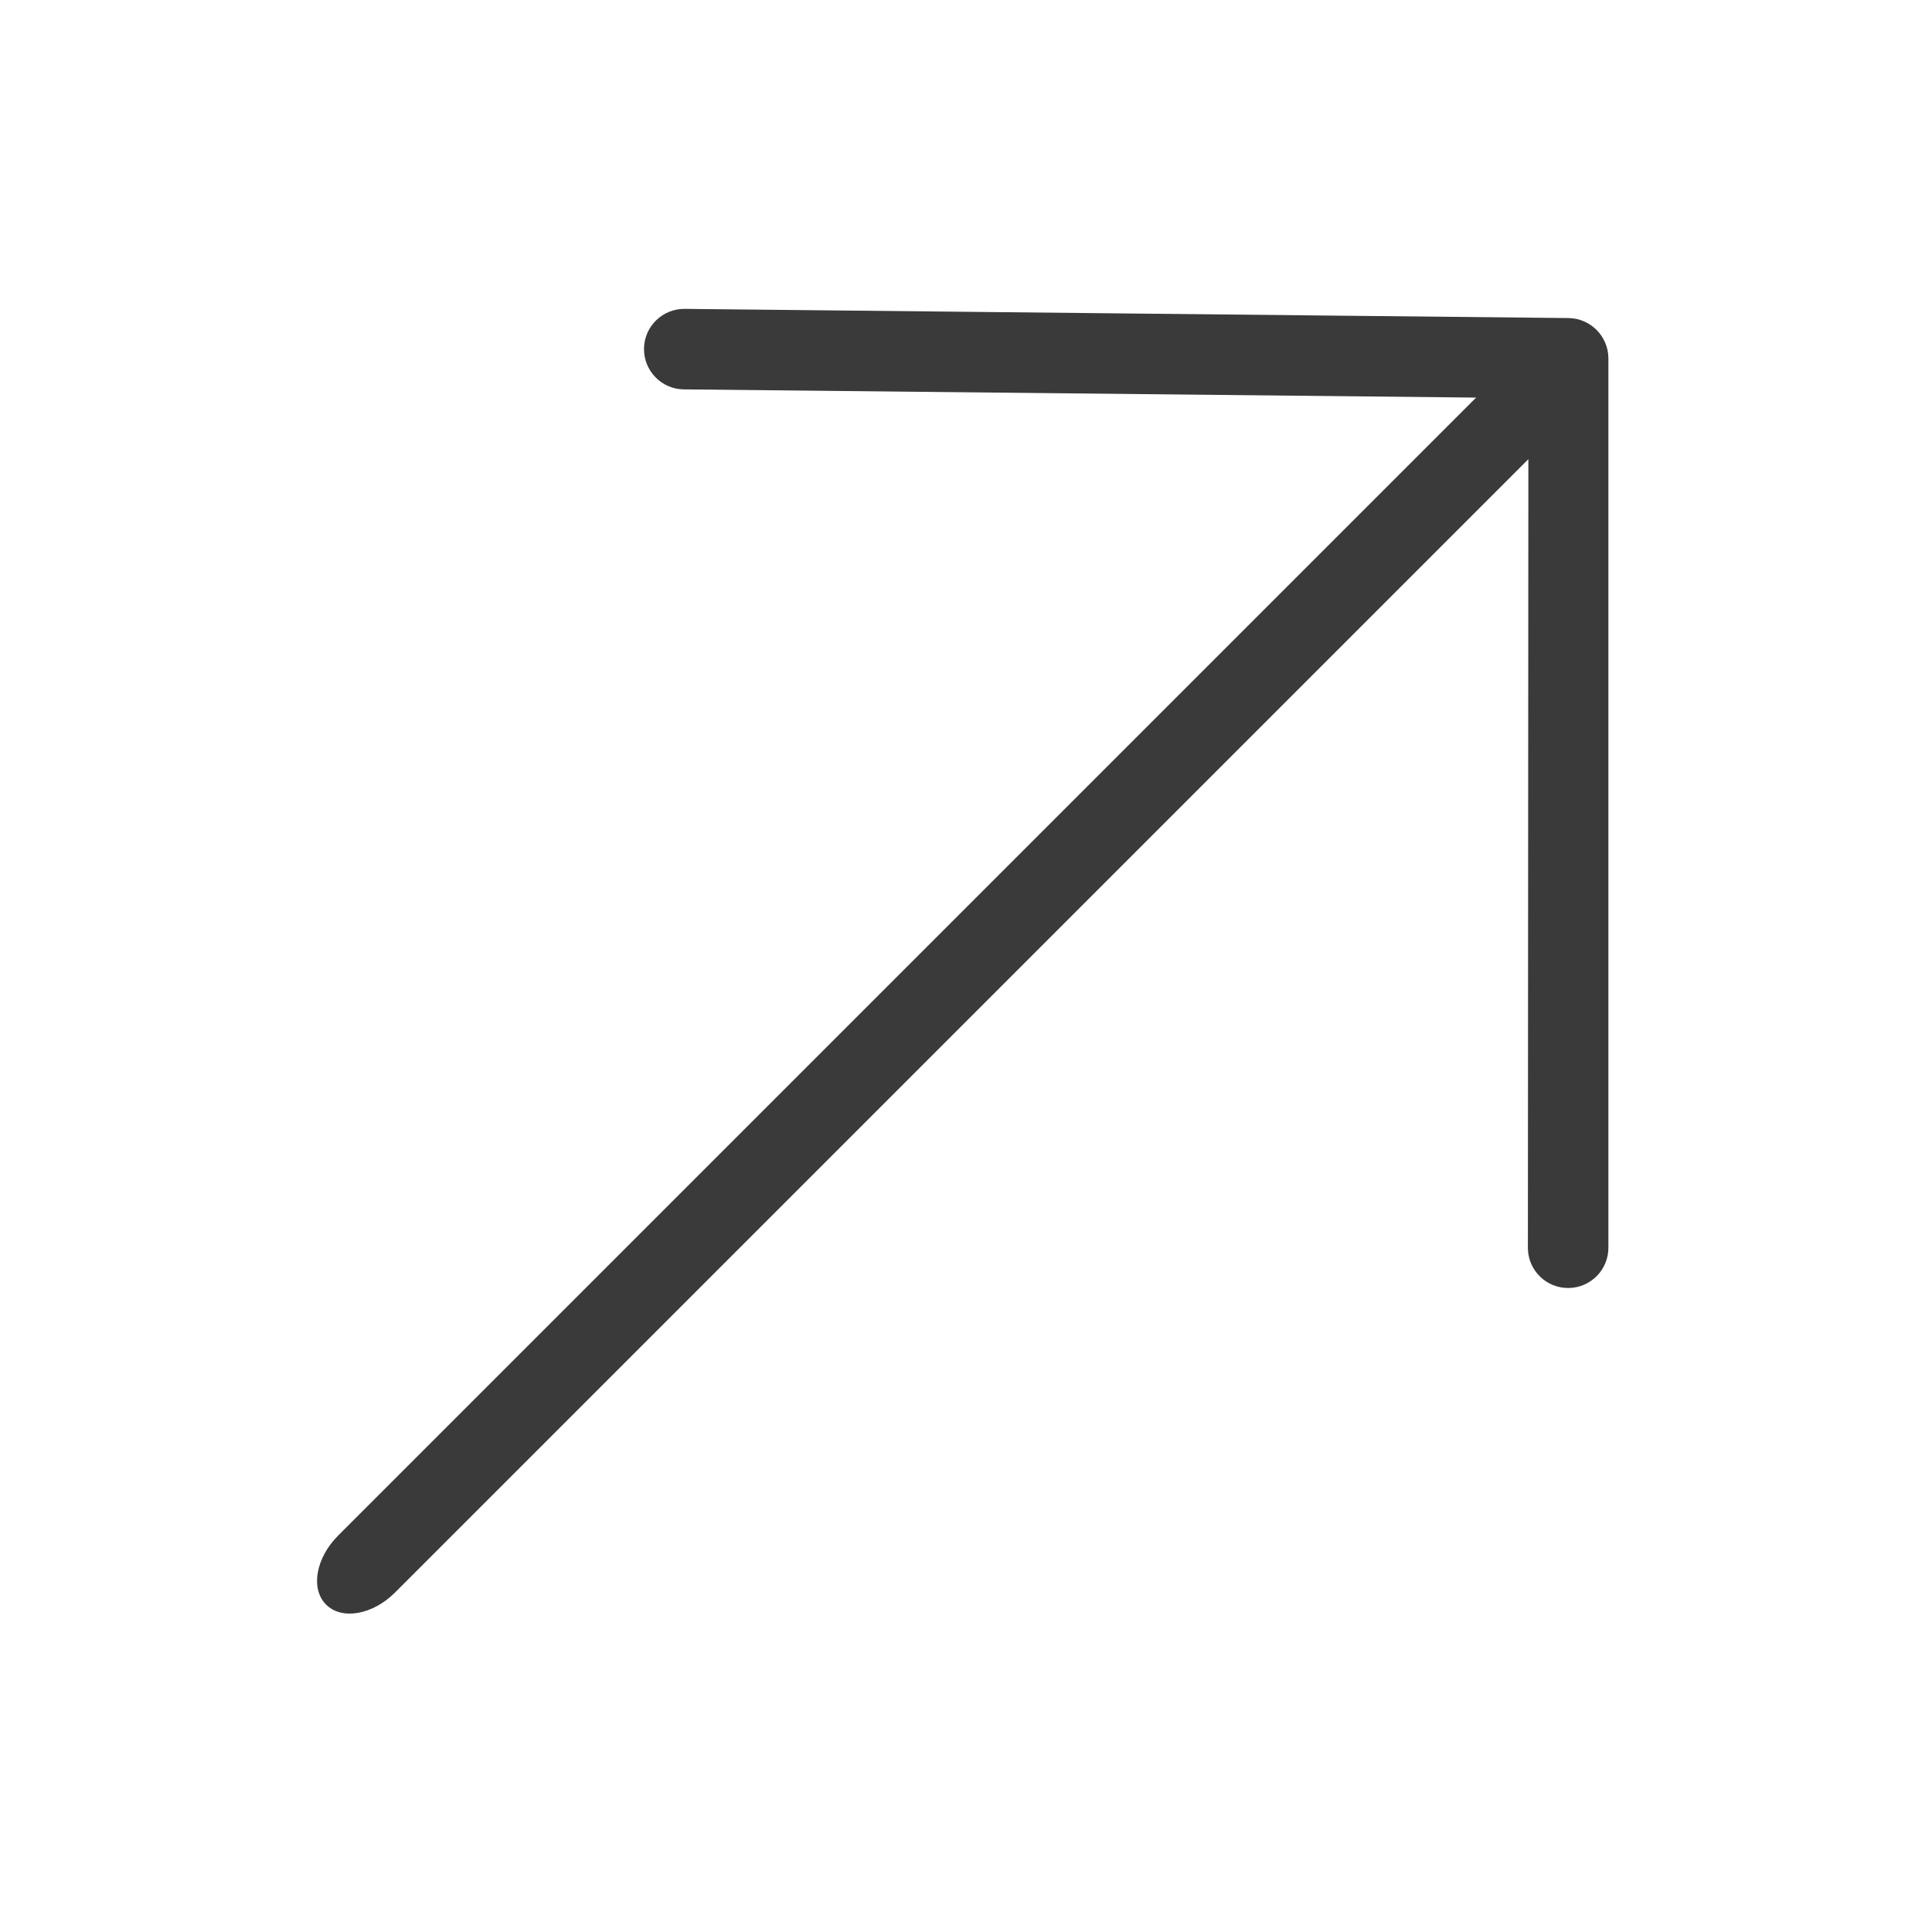
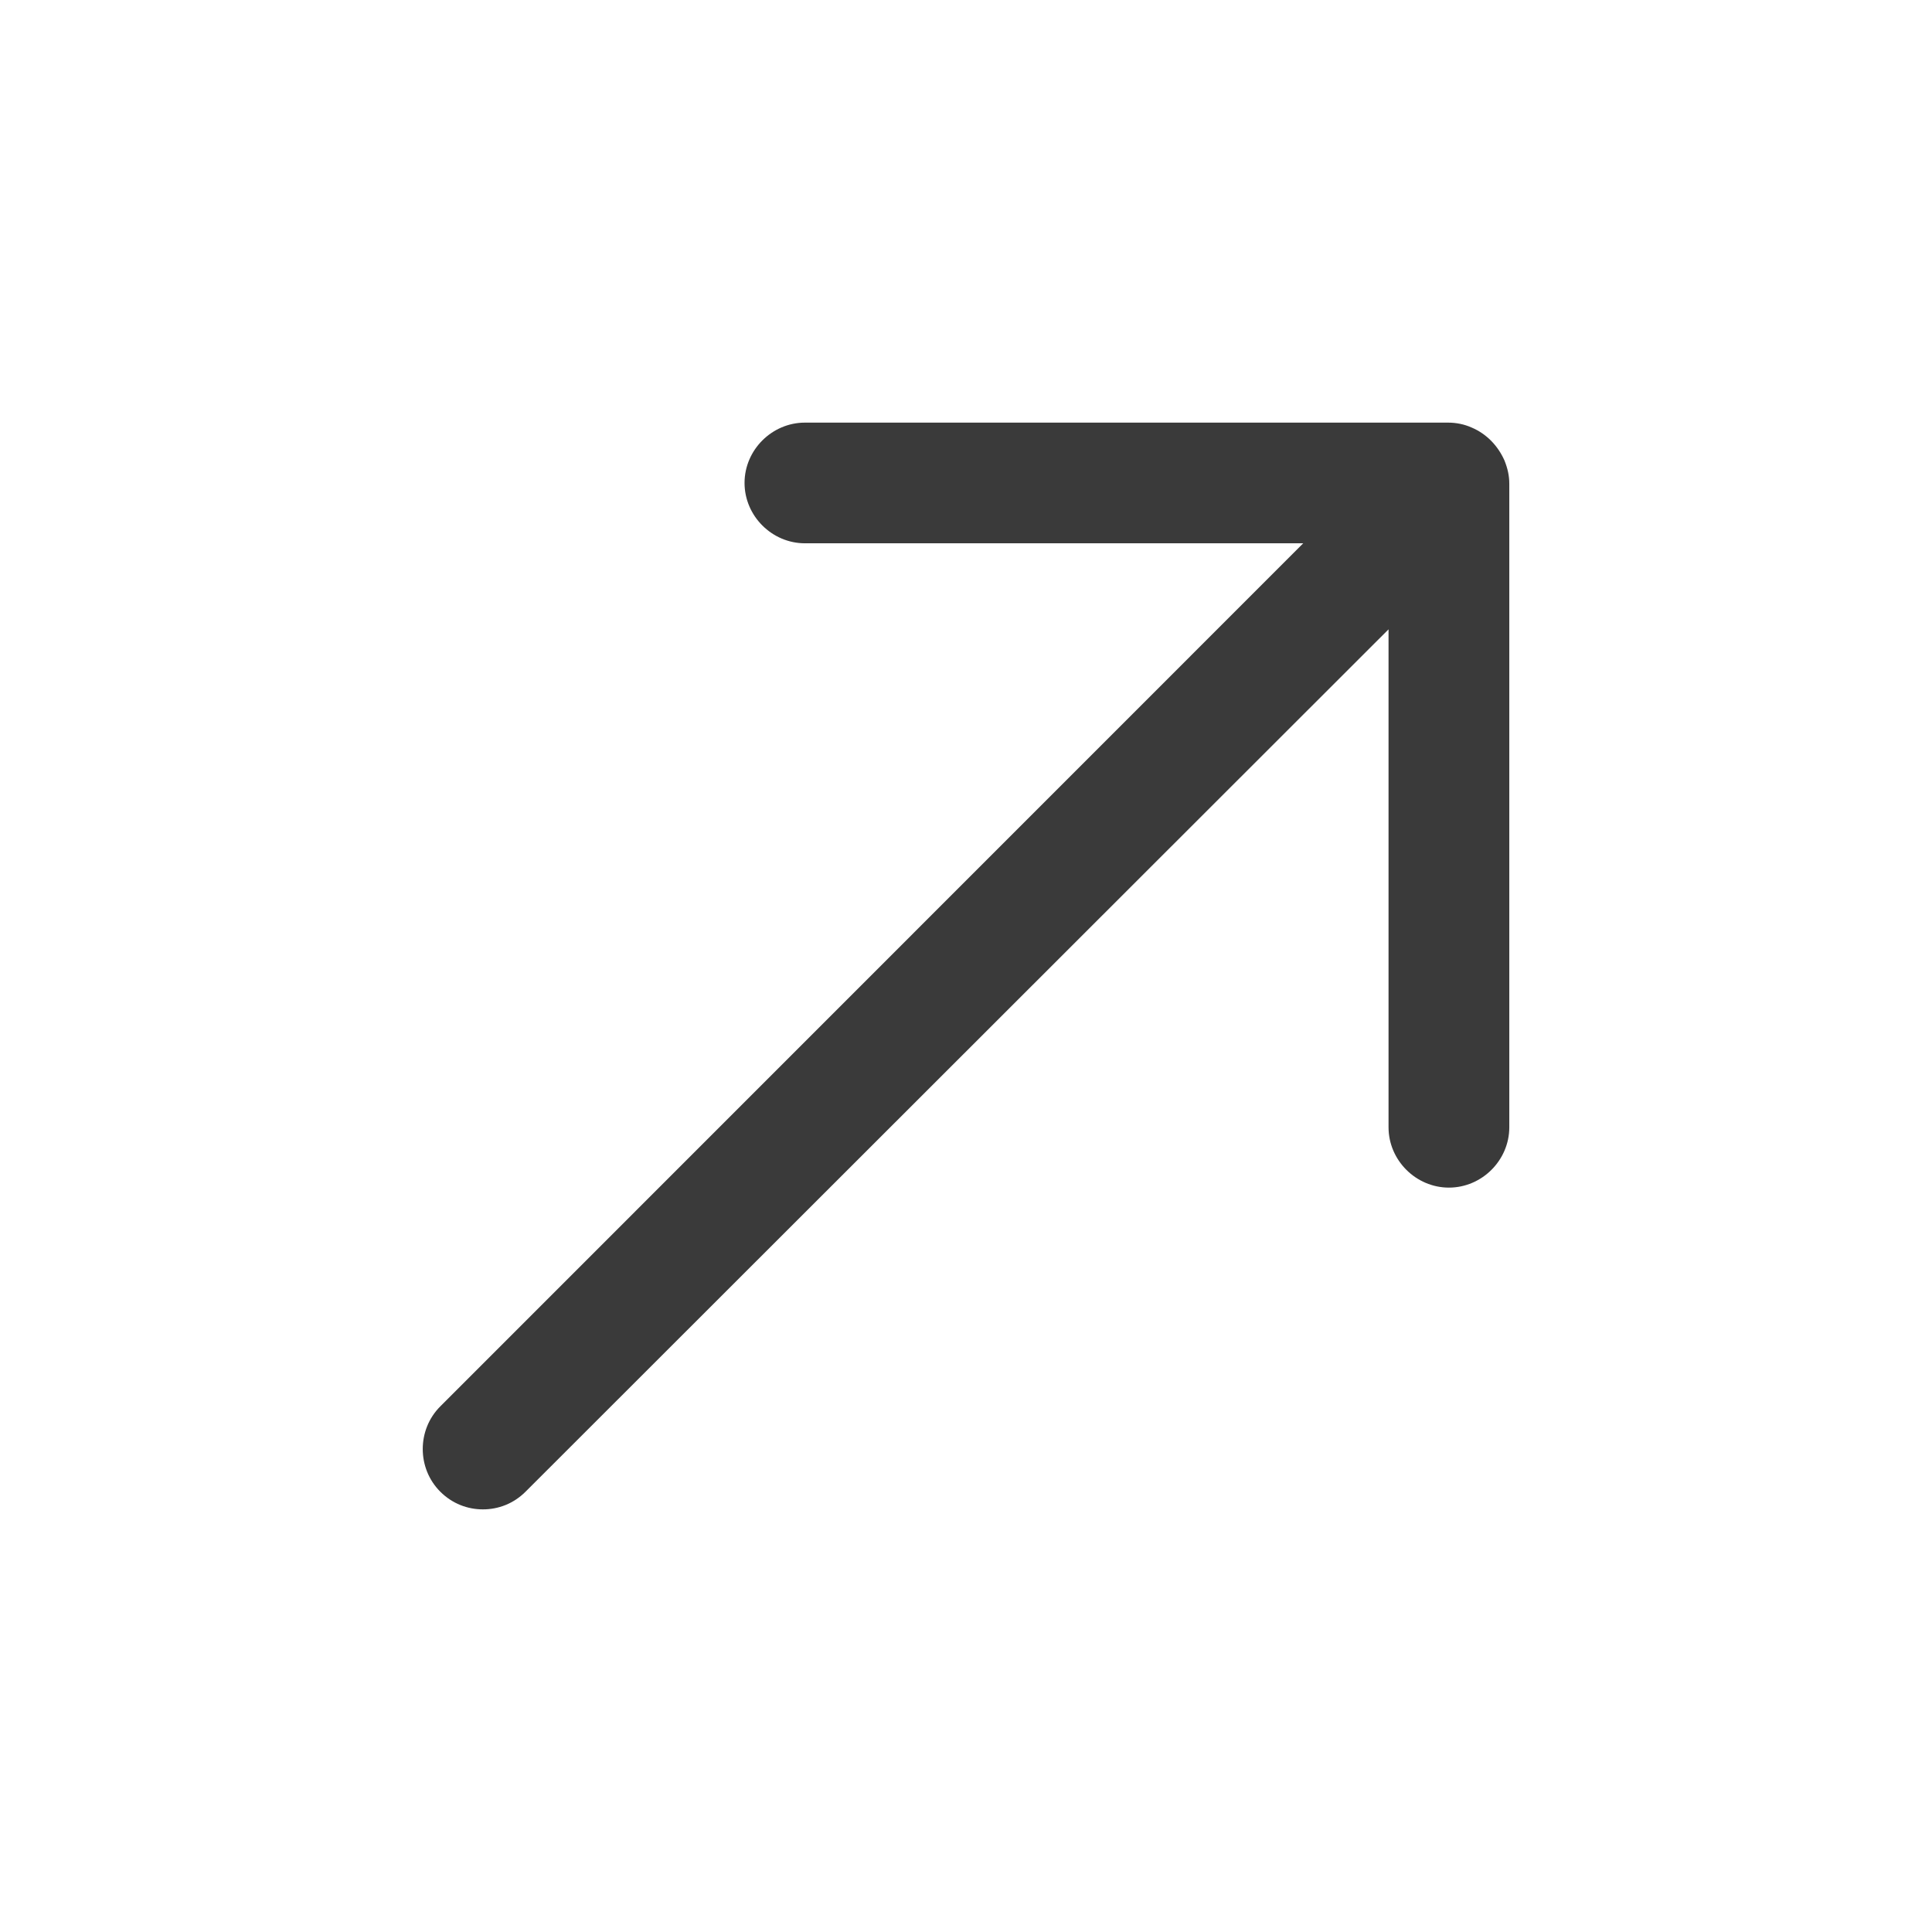
<svg xmlns="http://www.w3.org/2000/svg" width="24" height="24" viewBox="0 0 24 24" fill="none">
-   <path fill-rule="evenodd" clip-rule="evenodd" d="M19.487 16C19.211 16.004 18.984 15.784 18.98 15.508L18.986 5.704L4.907 19.783C4.629 20.061 4.246 20.128 4.051 19.933C3.855 19.738 3.922 19.354 4.2 19.076L18.337 4.939L8.494 4.837C8.218 4.834 7.997 4.607 8 4.331C8.003 4.055 8.23 3.834 8.506 3.837L19.485 3.951C19.756 3.955 19.975 4.173 19.98 4.444V15.493C19.984 15.769 19.763 15.996 19.487 16Z" fill="#3A3A3A" />
+   <path d="M18.689 5.72C18.609 5.54 18.469 5.39 18.279 5.31C18.189 5.27 18.089 5.25 17.989 5.25H9.999C9.589 5.25 9.249 5.59 9.249 5.999C9.249 6.409 9.589 6.749 9.999 6.749H16.189L5.469 17.471C5.179 17.761 5.179 18.24 5.469 18.53C5.619 18.68 5.809 18.75 5.999 18.75C6.189 18.75 6.379 18.68 6.529 18.53L17.249 7.818V14.004C17.249 14.413 17.589 14.753 17.999 14.753C18.409 14.753 18.749 14.413 18.749 14.004V6.009C18.749 5.91 18.729 5.82 18.689 5.72Z" fill="#3A3A3A" />
</svg>
